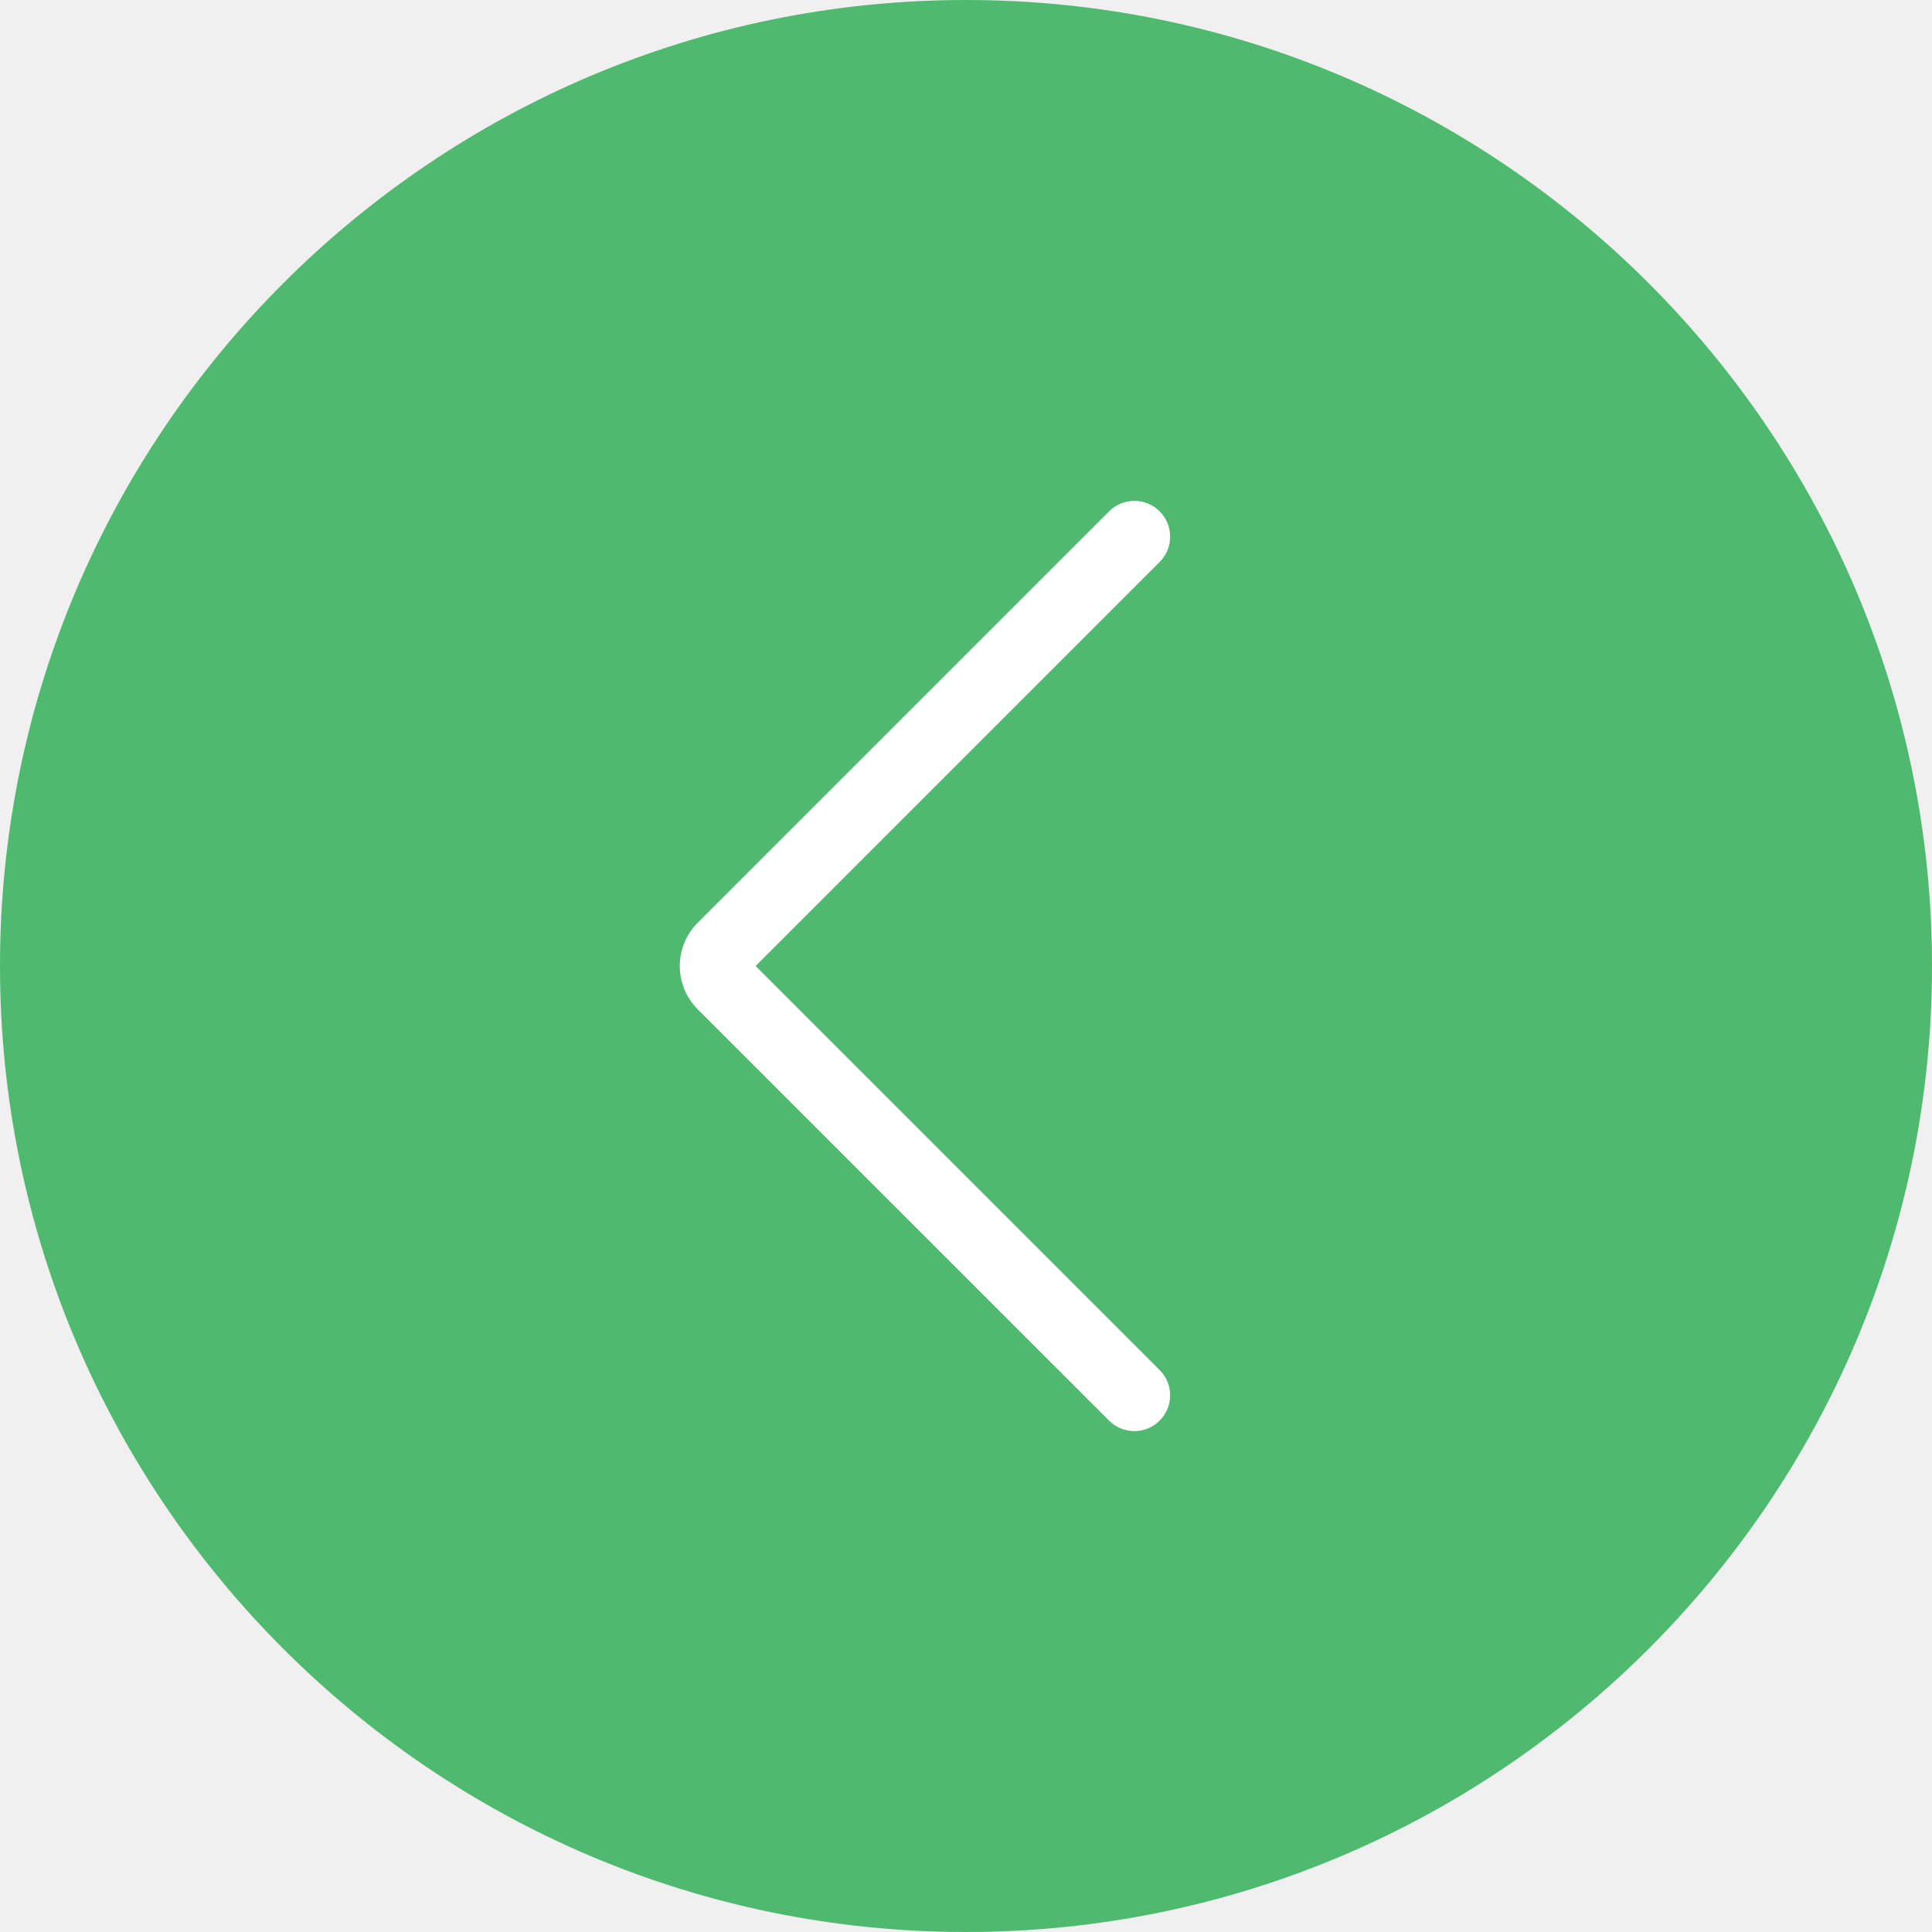
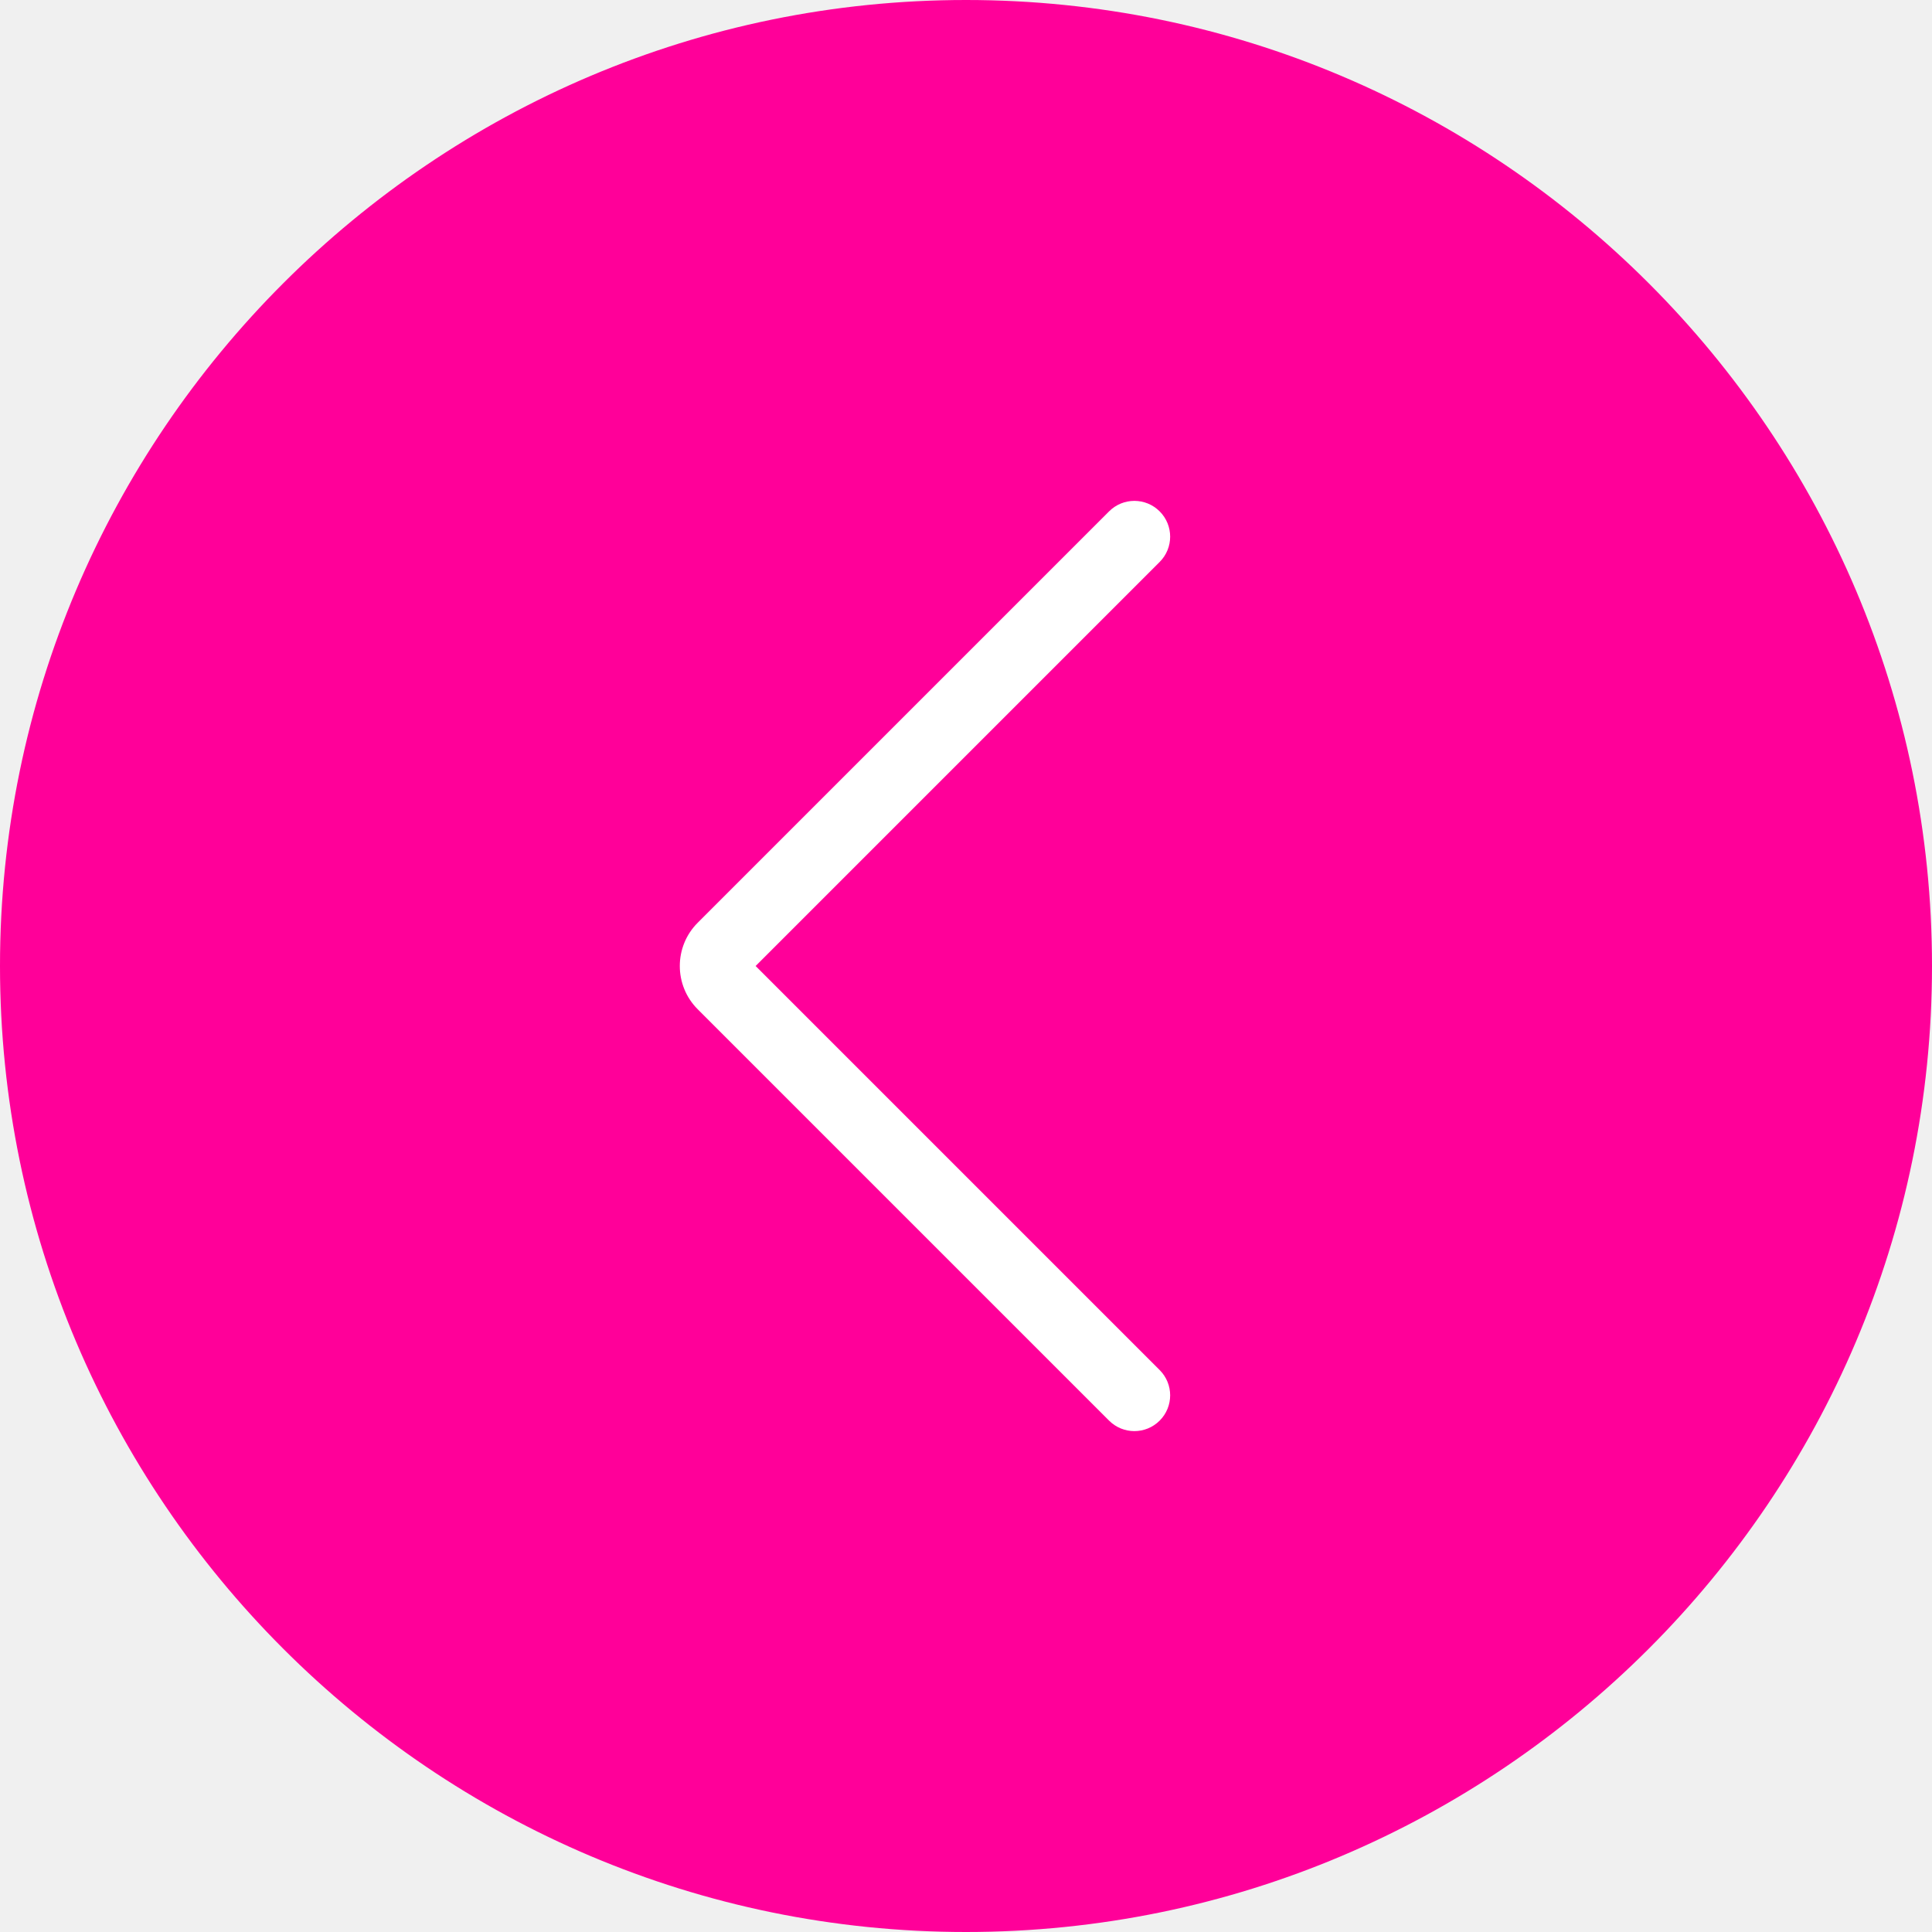
<svg xmlns="http://www.w3.org/2000/svg" version="1.1" id="Capa_1" x="0px" y="0px" viewBox="0 0 54 54" style="enable-background:new 0 0 54 54;" xml:space="preserve">
  <g>
    <g>
-       <path style="fill:#4FBA6F;" d="M27,1L27,1c14.359,0,26,11.641,26,26v0c0,14.359-11.641,26-26,26h0C12.641,53,1,41.359,1,27v0    C1,12.641,12.641,1,27,1z" />
-       <path style="fill:#4FBA6F;" d="M27,54C12.112,54,0,41.888,0,27S12.112,0,27,0s27,12.112,27,27S41.888,54,27,54z M27,2    C13.215,2,2,13.215,2,27s11.215,25,25,25s25-11.215,25-25S40.785,2,27,2z" />
+       <path style="fill:#FF0099;" d="M27,1L27,1c14.359,0,26,11.641,26,26v0c0,14.359-11.641,26-26,26h0C12.641,53,1,41.359,1,27v0    C1,12.641,12.641,1,27,1z" />
+       <path style="fill:#FF0099;" d="M27,54C12.112,54,0,41.888,0,27S12.112,0,27,0s27,12.112,27,27S41.888,54,27,54z M27,2    C13.215,2,2,13.215,2,27s11.215,25,25,25s25-11.215,25-25S40.785,2,27,2z" />
    </g>
    <path style="fill:#FFFFFF;" d="M31.706,40c-0.256,0-0.512-0.098-0.707-0.293L19.501,28.209c-0.667-0.667-0.667-1.751,0-2.418   l11.498-11.498c0.391-0.391,1.023-0.391,1.414,0s0.391,1.023,0,1.414L21.12,27l11.293,11.293c0.391,0.391,0.391,1.023,0,1.414   C32.218,39.902,31.962,40,31.706,40z" />
  </g>
  <g>
</g>
  <g>
</g>
  <g>
</g>
  <g>
</g>
  <g>
</g>
  <g>
</g>
  <g>
</g>
  <g>
</g>
  <g>
</g>
  <g>
</g>
  <g>
</g>
  <g>
</g>
  <g>
</g>
  <g>
</g>
  <g>
</g>
</svg>
